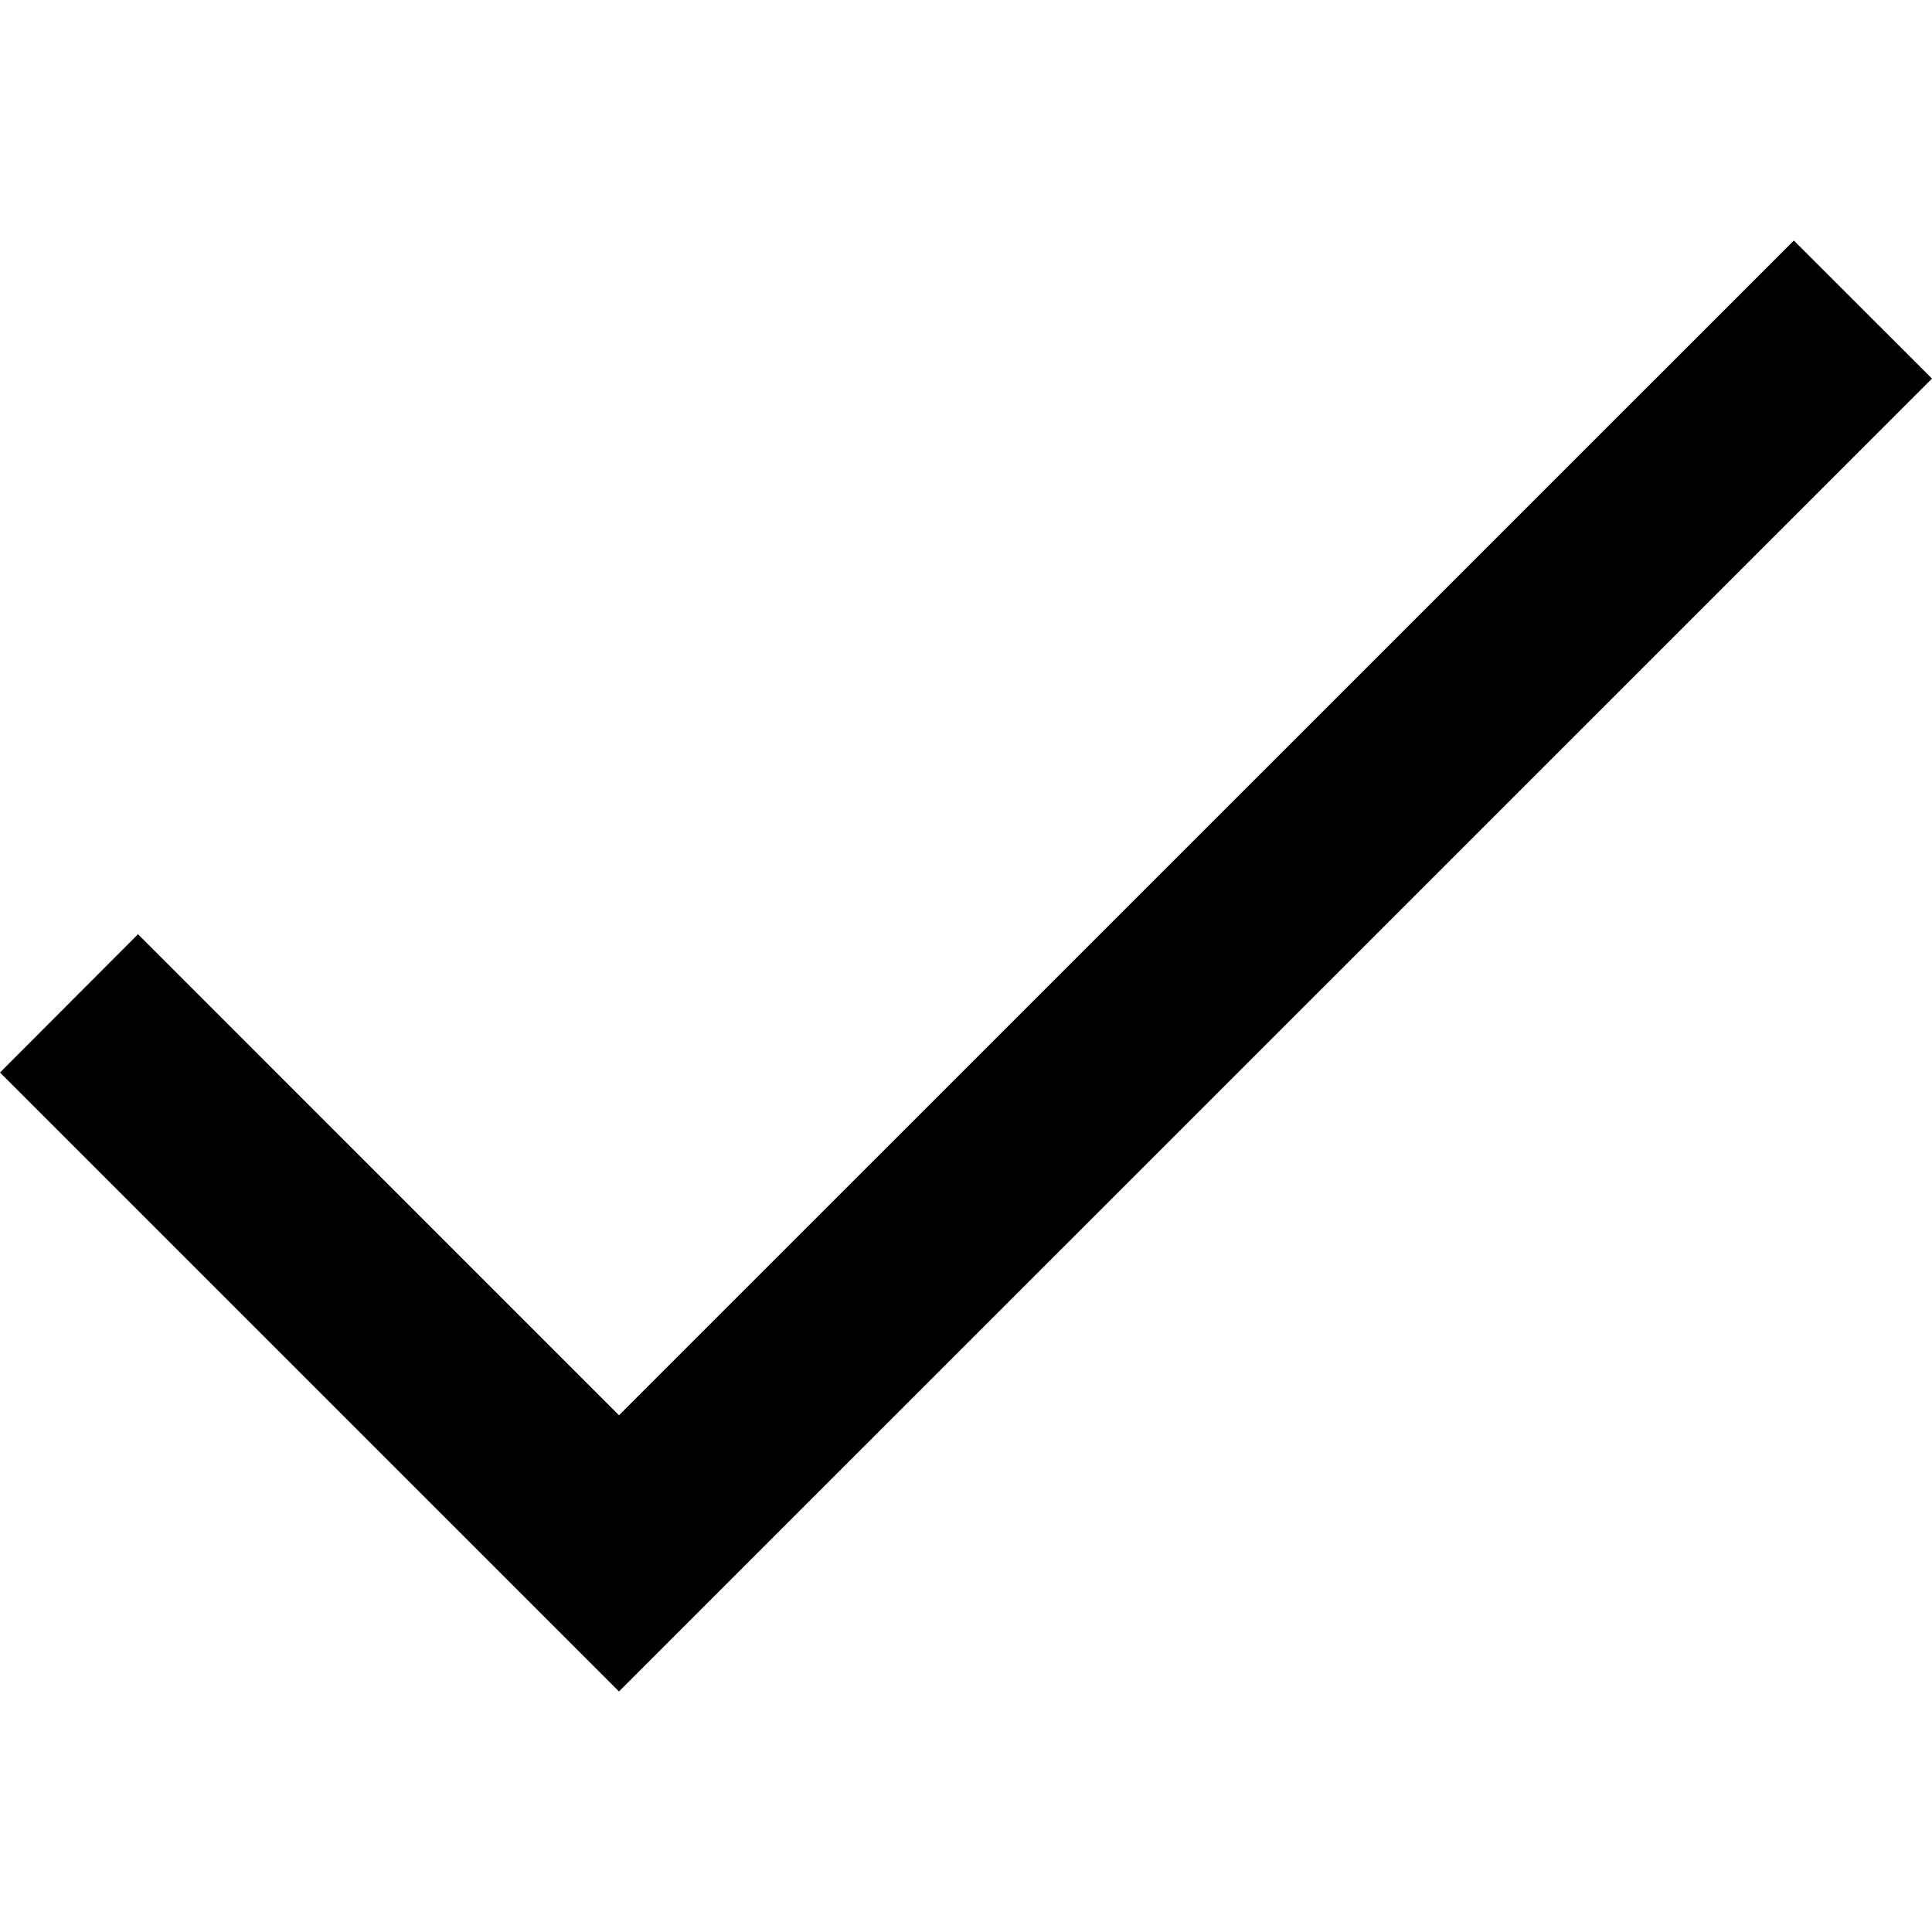
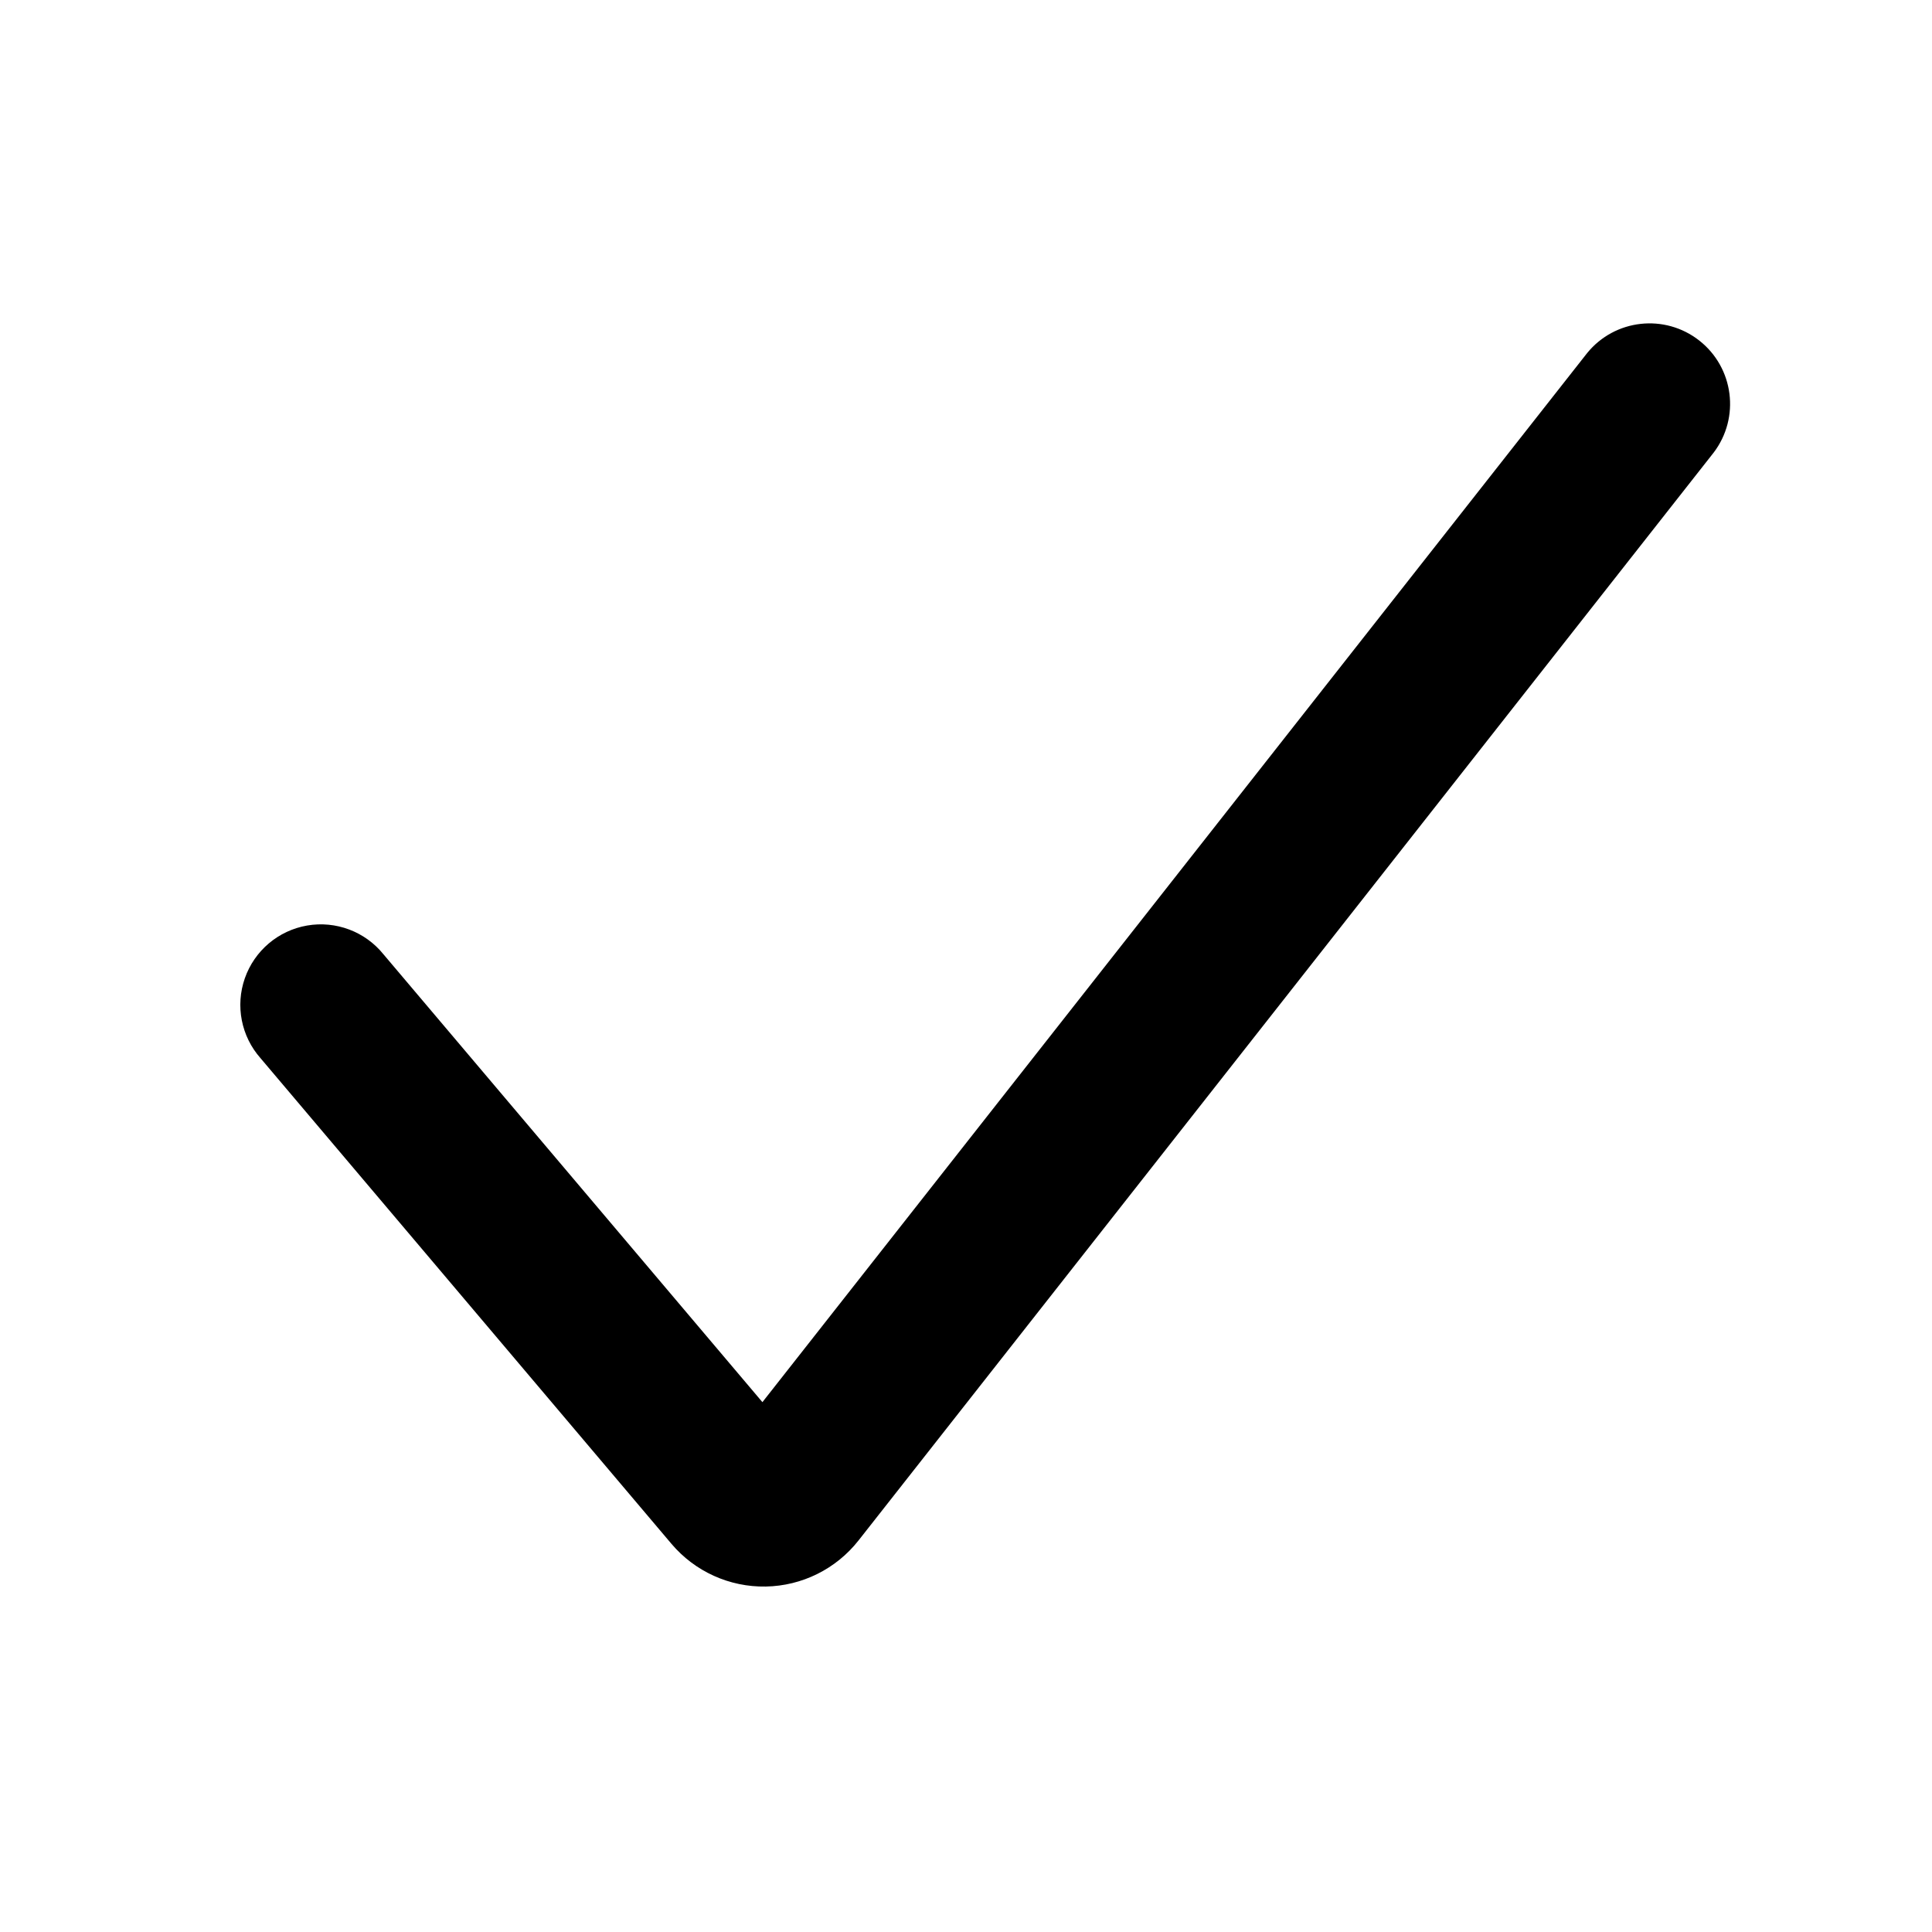
- <svg xmlns="http://www.w3.org/2000/svg" fill="#000000" version="1.1" id="Capa_1" width="800px" height="800px" viewBox="0 0 335.765 335.765" xml:space="preserve">
-   <g>
-     <g>
-       <polygon points="311.757,41.803 107.573,245.96 23.986,162.364 0,186.393 107.573,293.962 335.765,65.795   " />
-     </g>
-   </g>
+ <svg xmlns="http://www.w3.org/2000/svg" width="800px" height="800px" viewBox="0 0 24 24" fill="none">
+   <path d="M19.716 4.386a1 1 0 0 1 1.572 1.236L10.665 19.136a1.5 1.5 0 0 1-2.324.042l-5.104-6.032a1 1 0 1 1 1.526-1.292l4.708 5.564L19.716 4.386z" fill="#000000" />
</svg>
